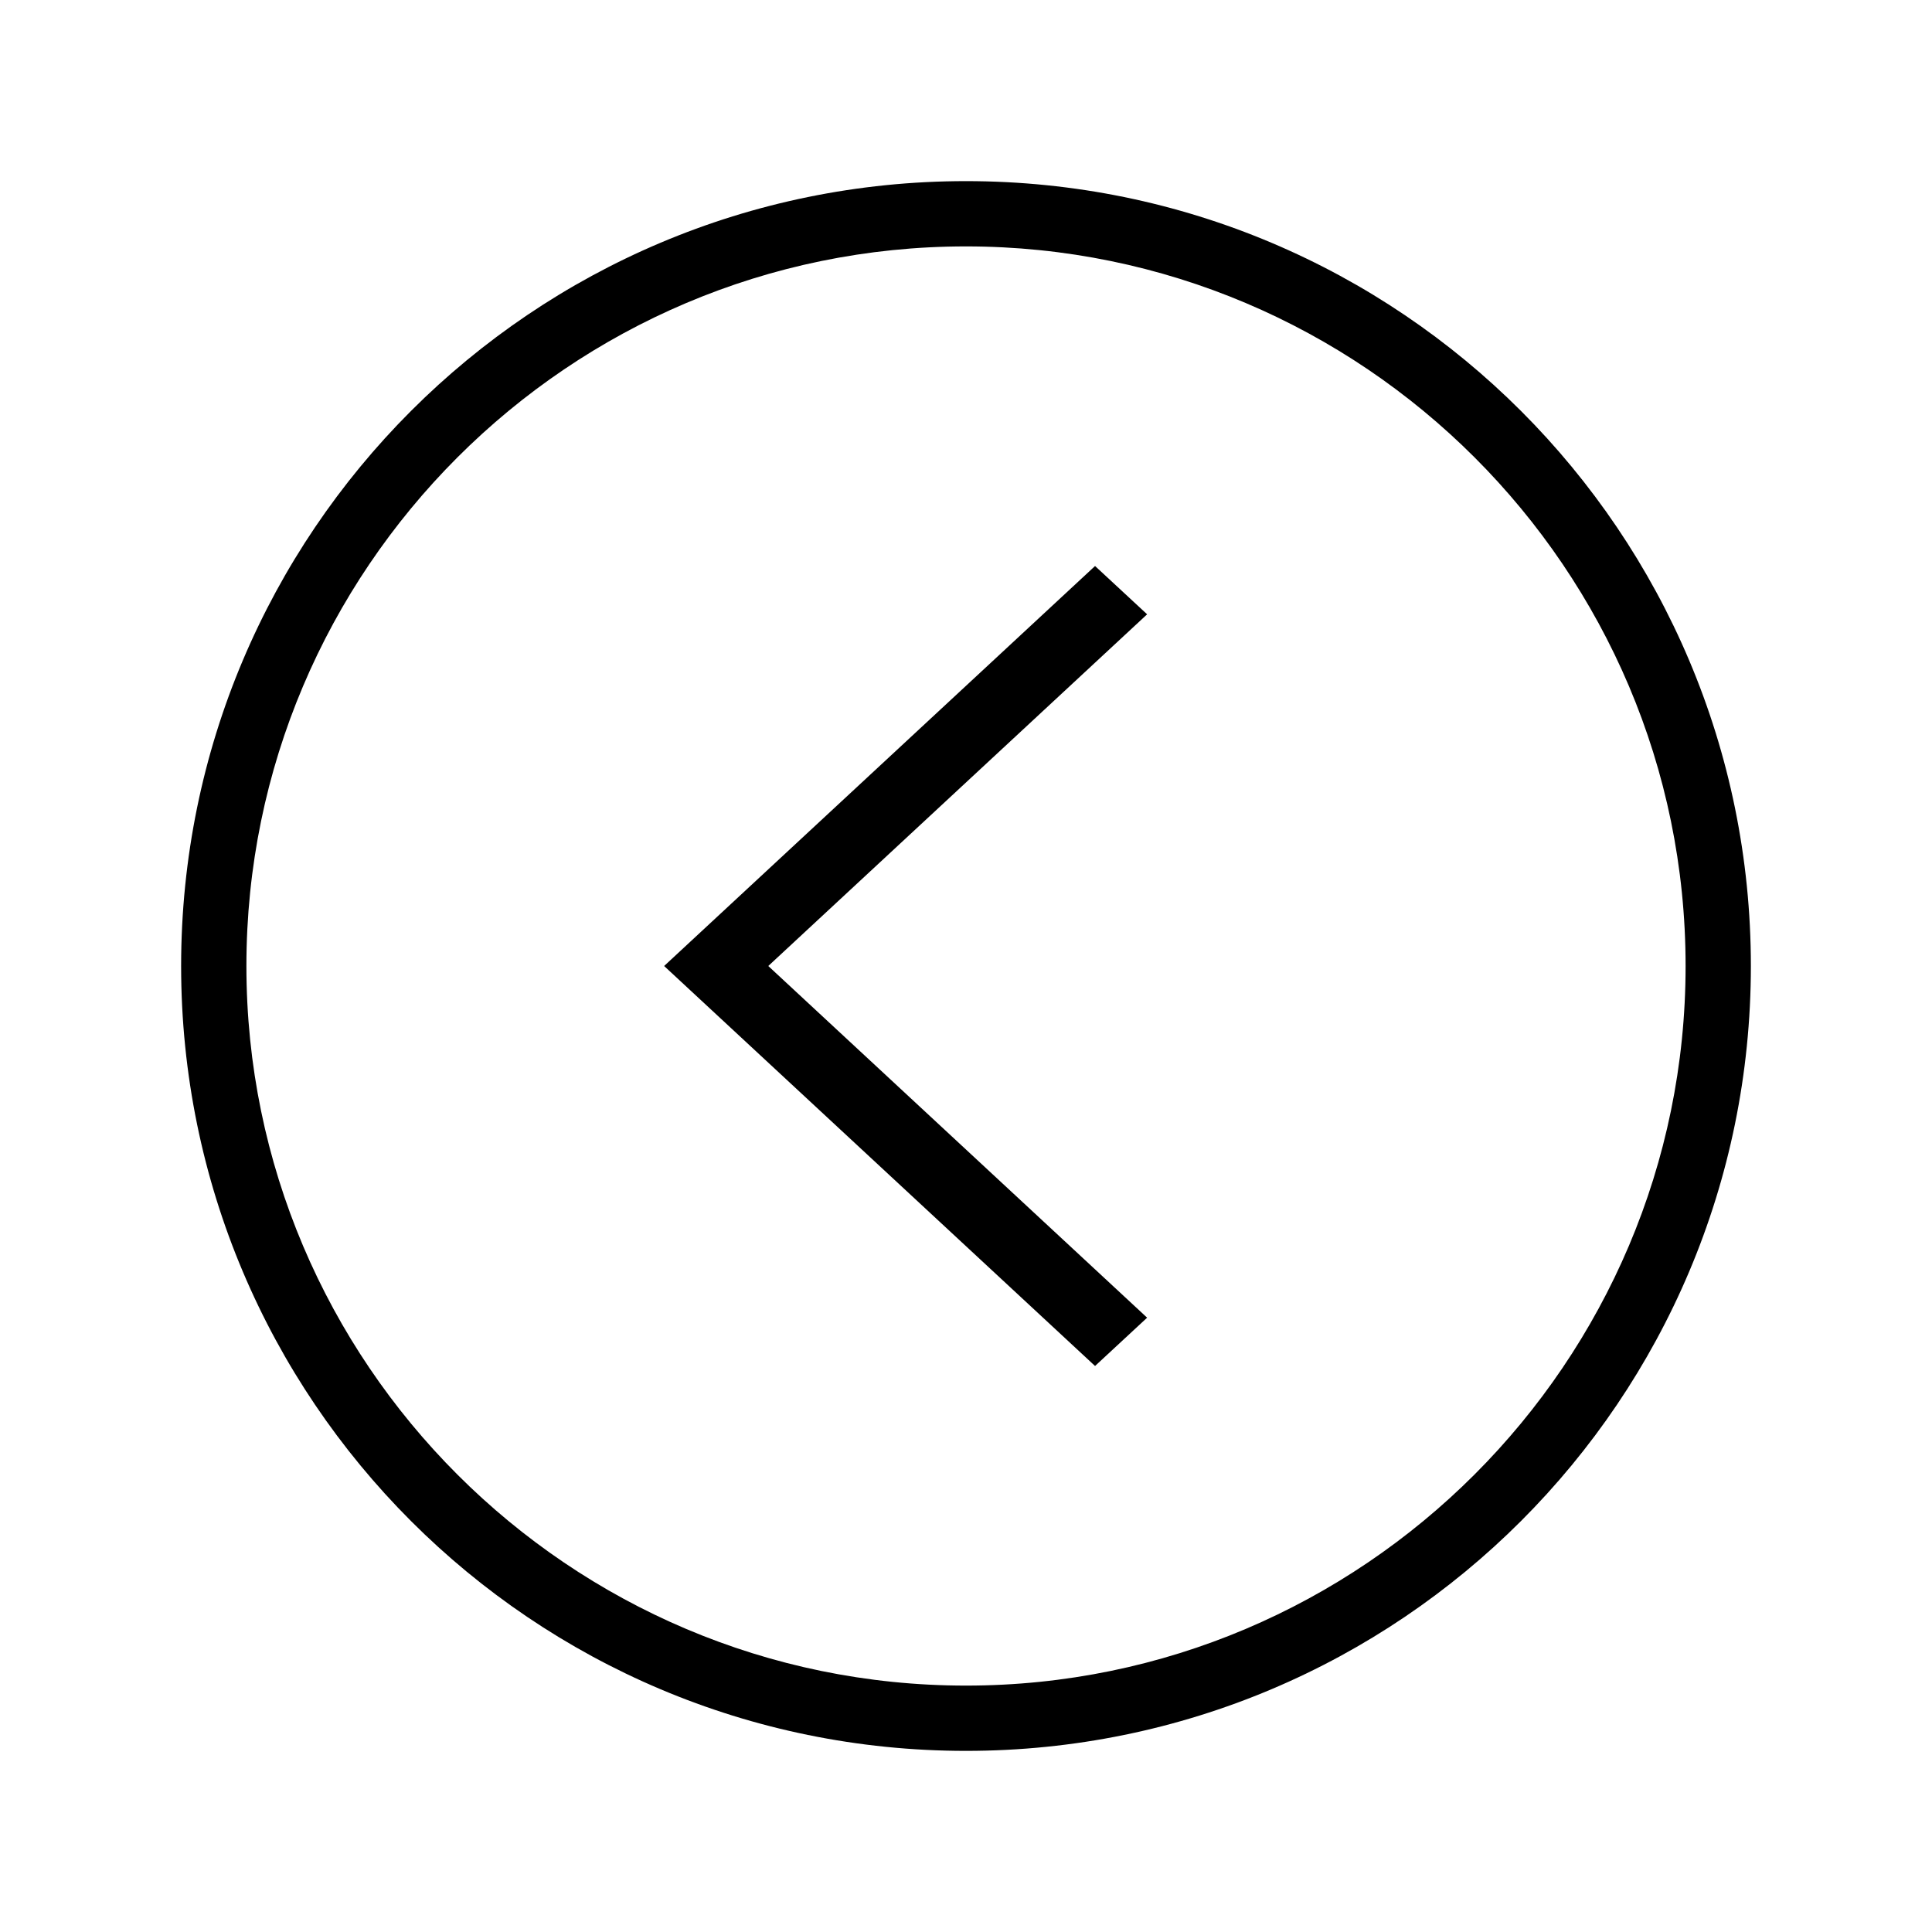
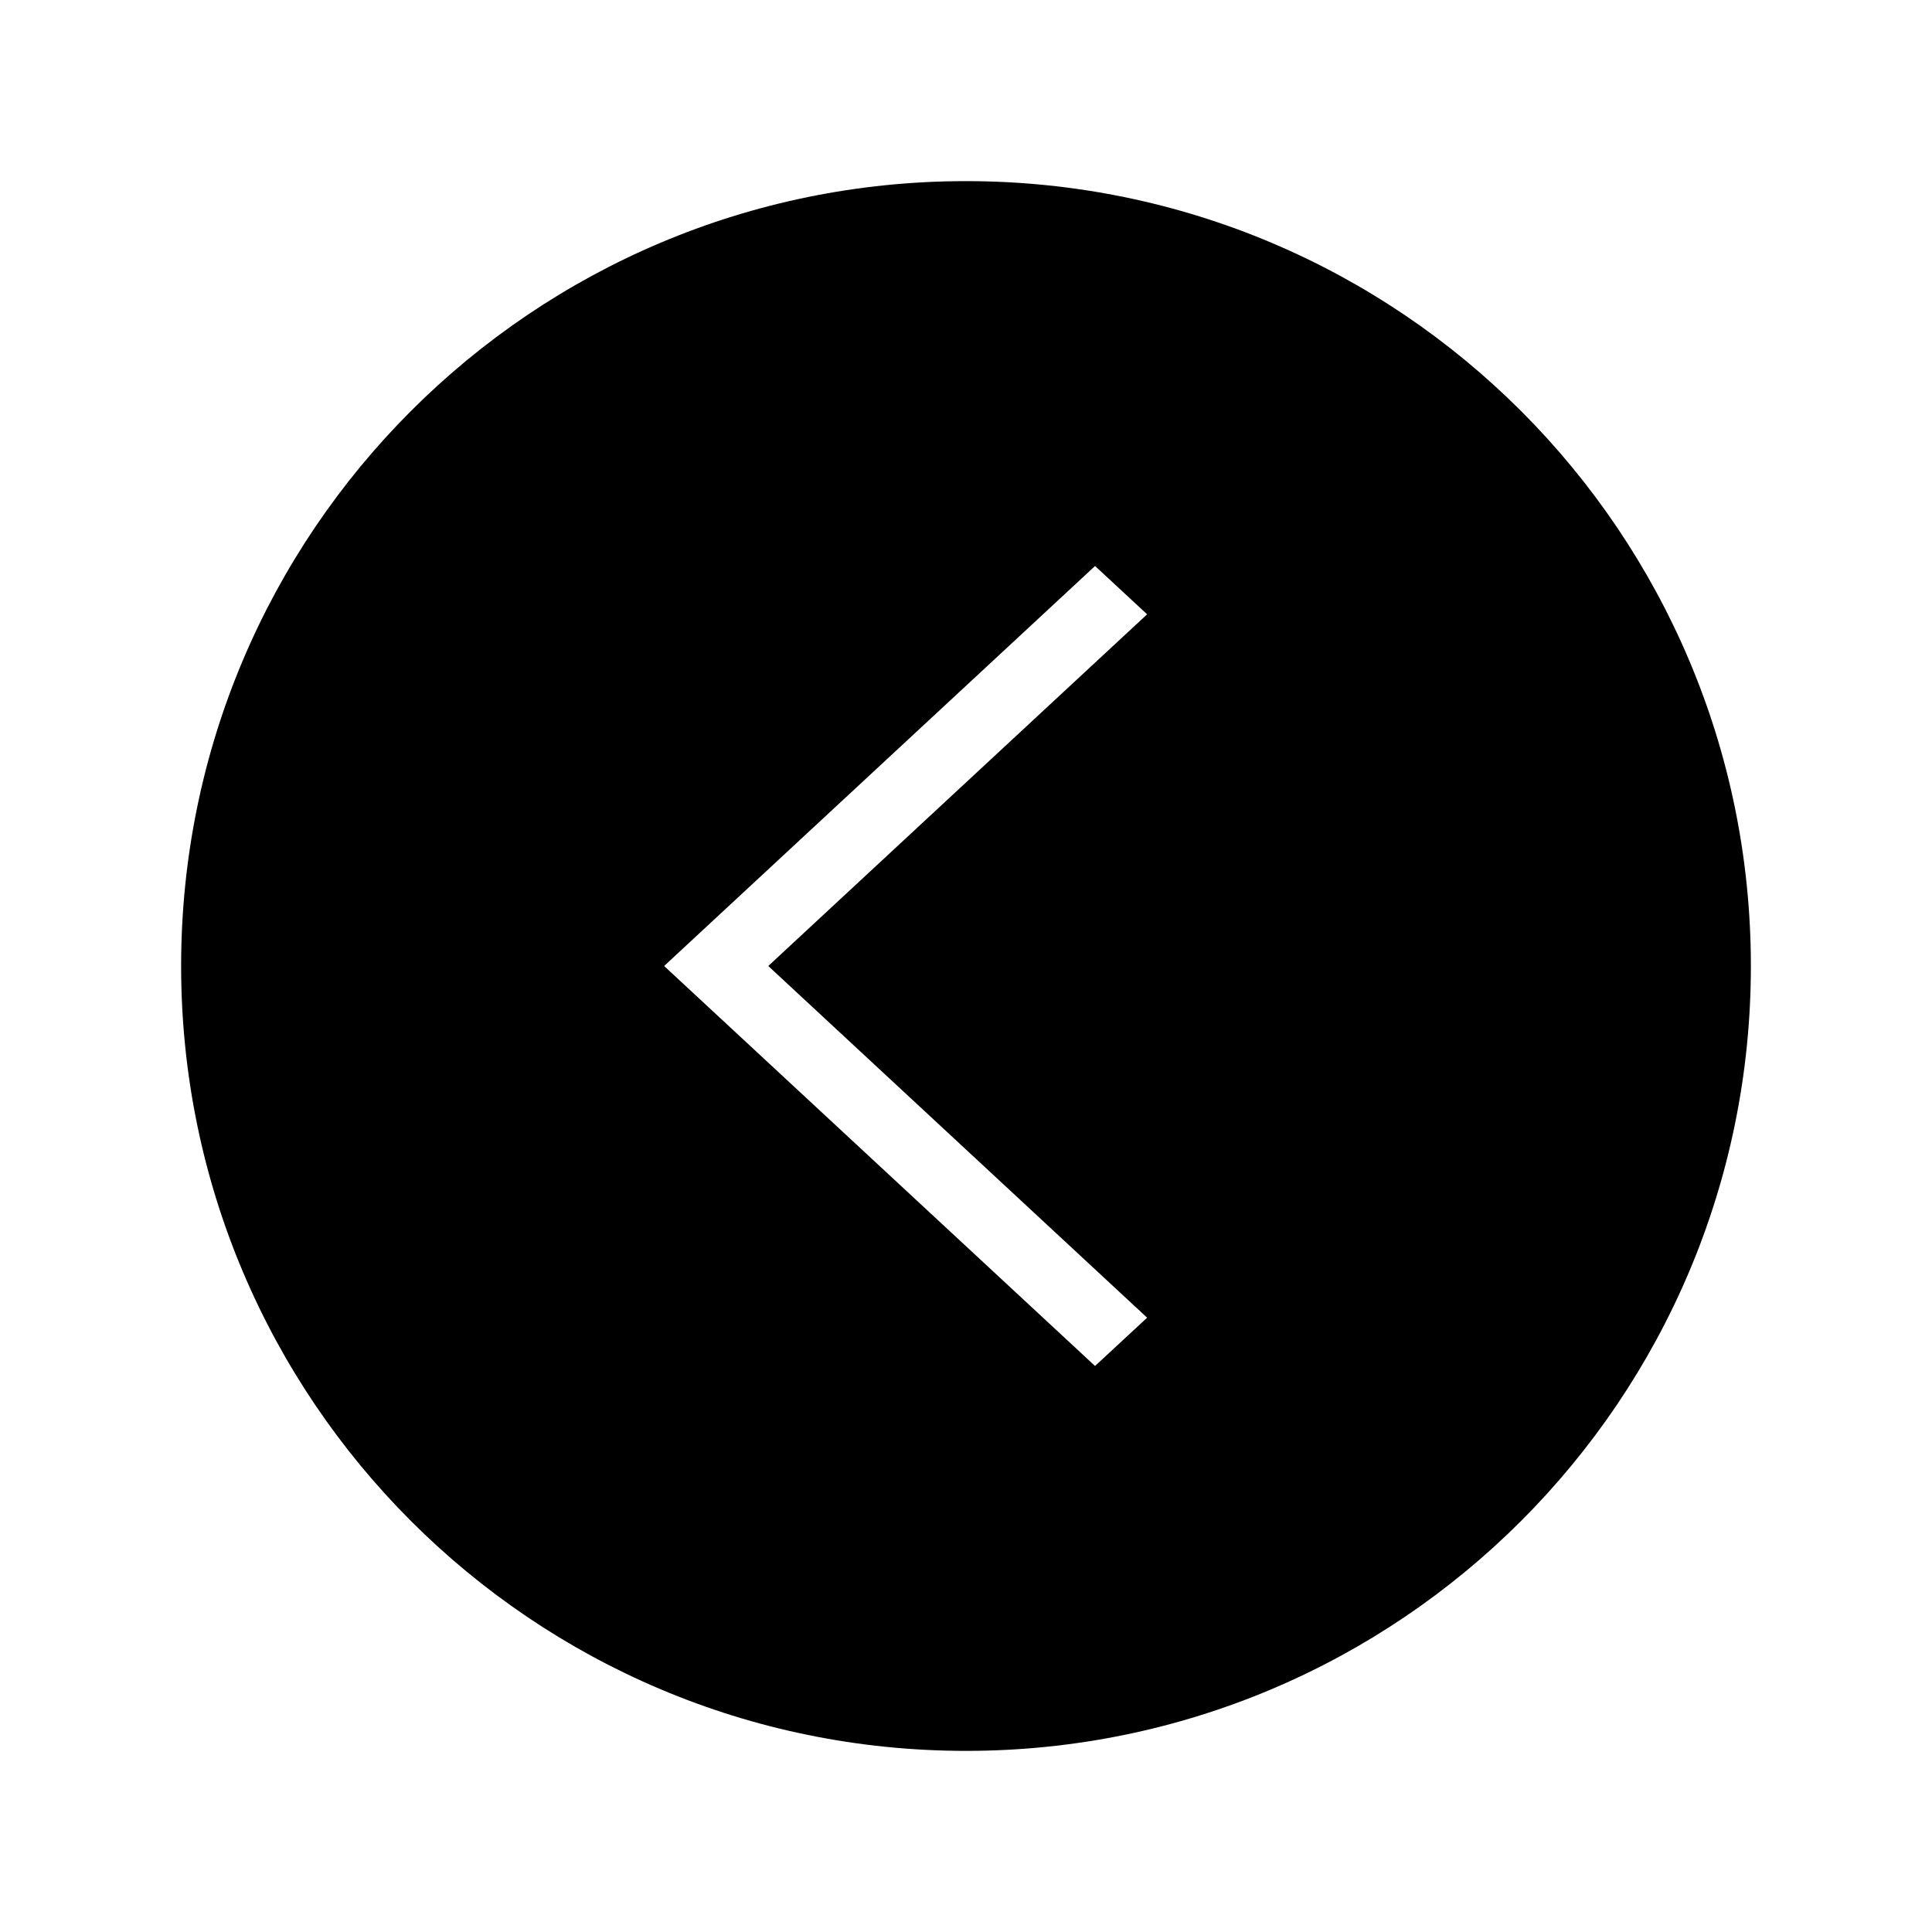
<svg xmlns="http://www.w3.org/2000/svg" version="1.1" id="Layer_1" x="0px" y="0px" viewBox="0 0 512 512" enable-background="new 0 0 512 512" xml:space="preserve">
  <g>
-     <polygon points="304,162.8 290.2,150 176,256 290.2,362 304,349.2 203.6,256  " />
-     <g>
-       <path d="M256,48C141.1,48,48,141.1,48,256s93.1,208,208,208c114.9,0,208-93.1,208-208S370.9,48,256,48z M256,446.7    c-105.1,0-190.7-85.5-190.7-190.7c0-105.1,85.5-190.7,190.7-190.7c105.1,0,190.7,85.5,190.7,190.7    C446.7,361.1,361.1,446.7,256,446.7z" />
-     </g>
+     <path d="M256,48C141.1,48,48,141.1,48,256s93.1,208,208,208c114.9,0,208-93.1,208-208S370.9,48,256,48z M304,349.2L290.2,362   L176,256l114.2-106l13.8,12.8L203.6,256L304,349.2z" />
  </g>
</svg>
